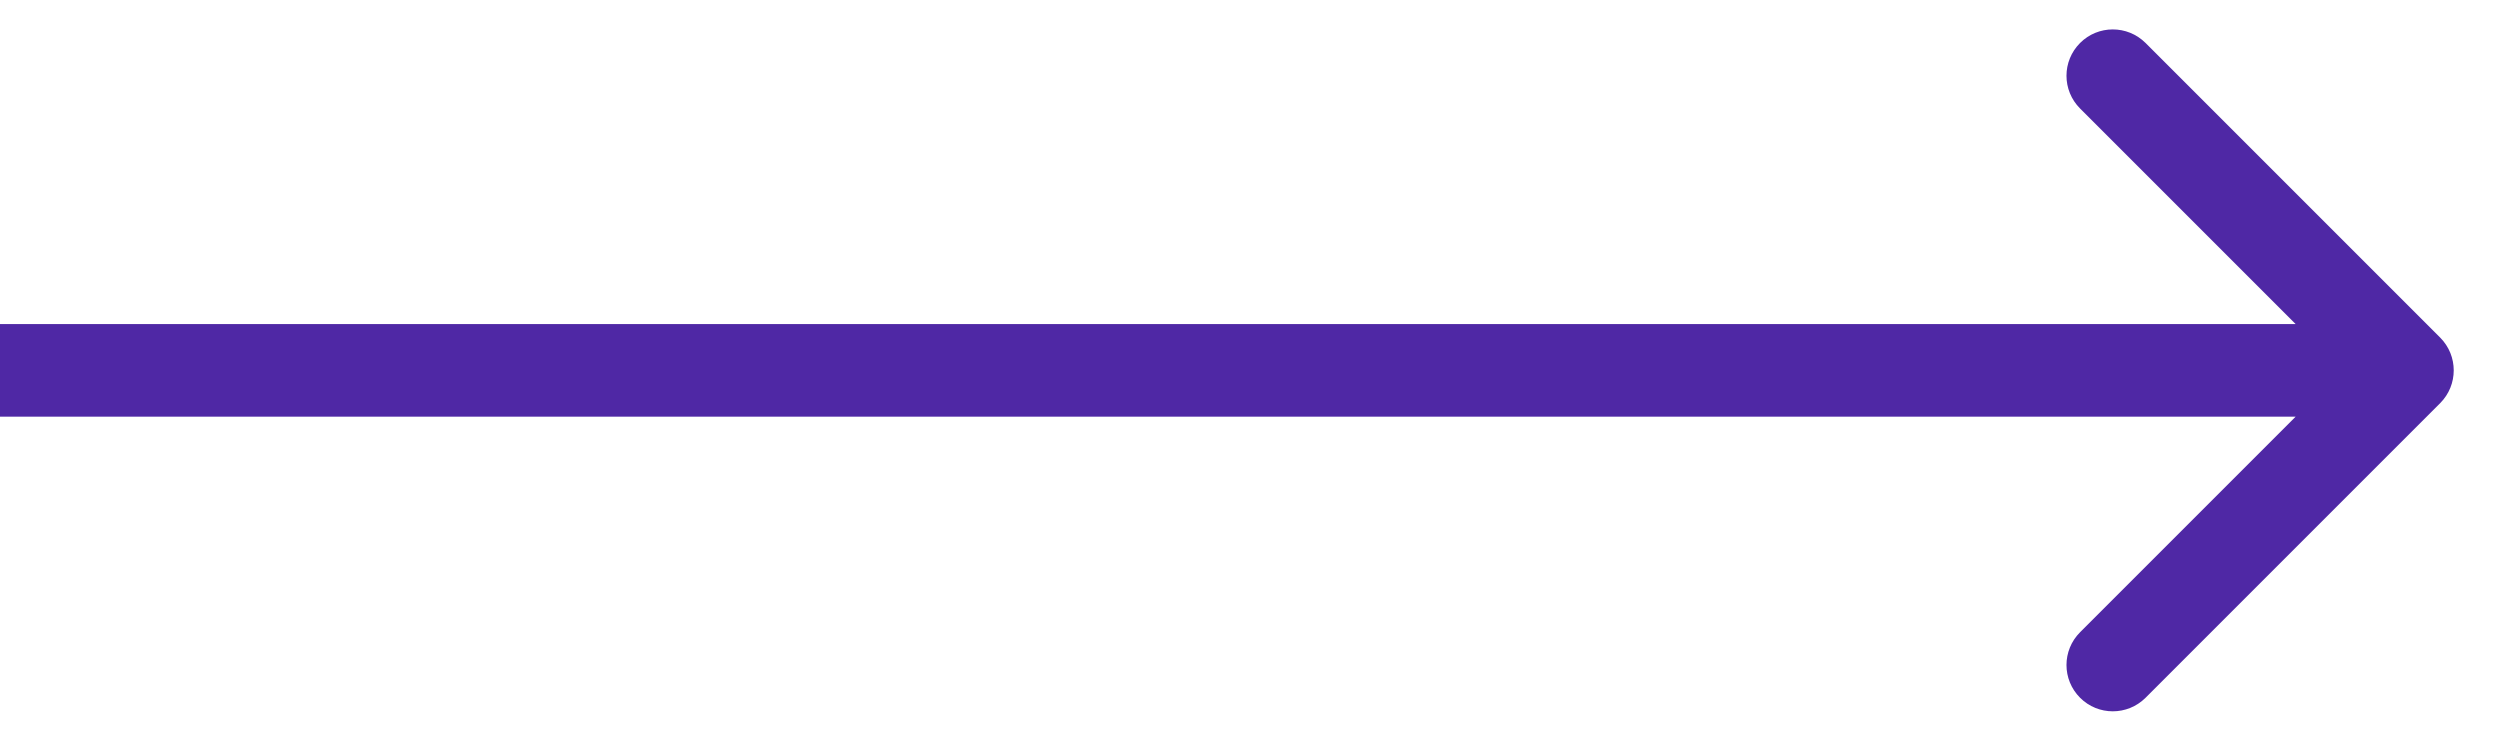
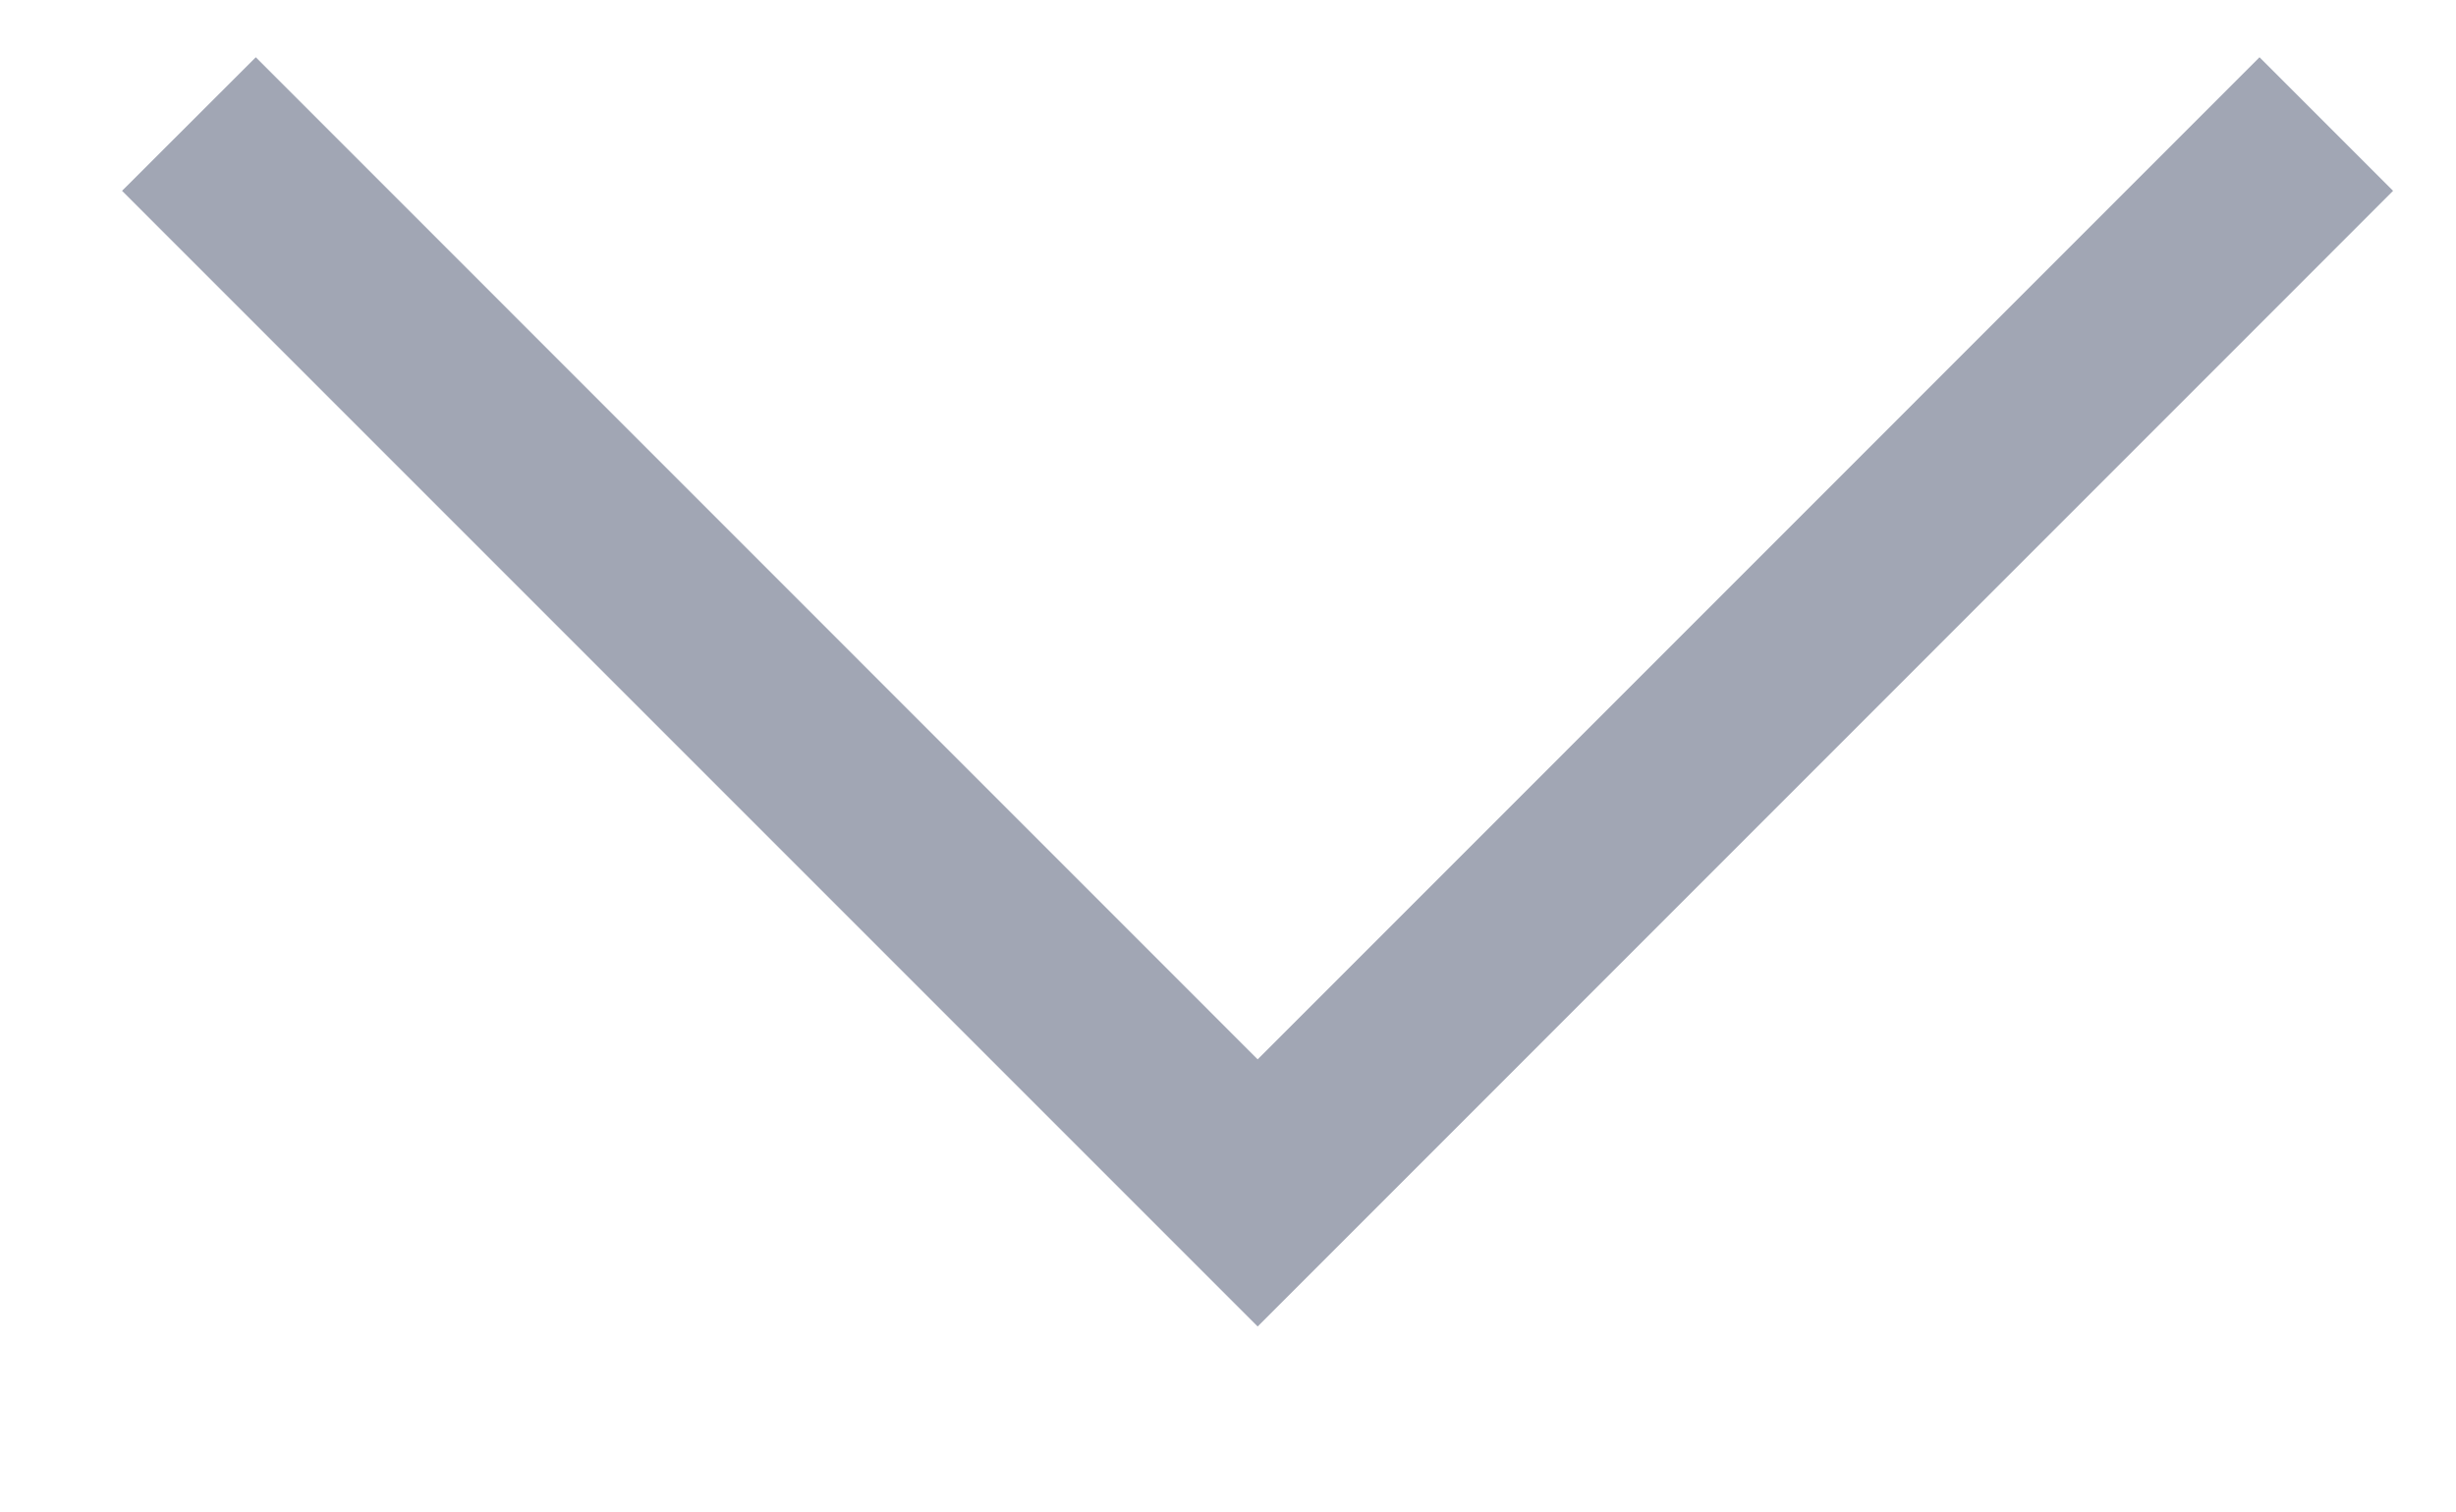
- <svg xmlns="http://www.w3.org/2000/svg" width="27" height="8" viewBox="0 0 27 8" fill="none">
-   <path d="M26.354 4.354C26.549 4.158 26.549 3.842 26.354 3.646L23.172 0.464C22.976 0.269 22.66 0.269 22.465 0.464C22.269 0.66 22.269 0.976 22.465 1.172L25.293 4L22.465 6.828C22.269 7.024 22.269 7.34 22.465 7.536C22.66 7.731 22.976 7.731 23.172 7.536L26.354 4.354ZM0 4.5H26V3.5H0V4.5Z" fill="#4F28A5" />
+ <svg xmlns="http://www.w3.org/2000/svg" width="13" height="8" viewBox="0 0 13 8" fill="none">
+   <path fill-rule="evenodd" clip-rule="evenodd" d="M6.657 5.607L1.354 0.303L0.646 1.01L6.657 7.021L12.667 1.01L11.96 0.303L6.657 5.607Z" fill="#A1A6B4" />
</svg>
